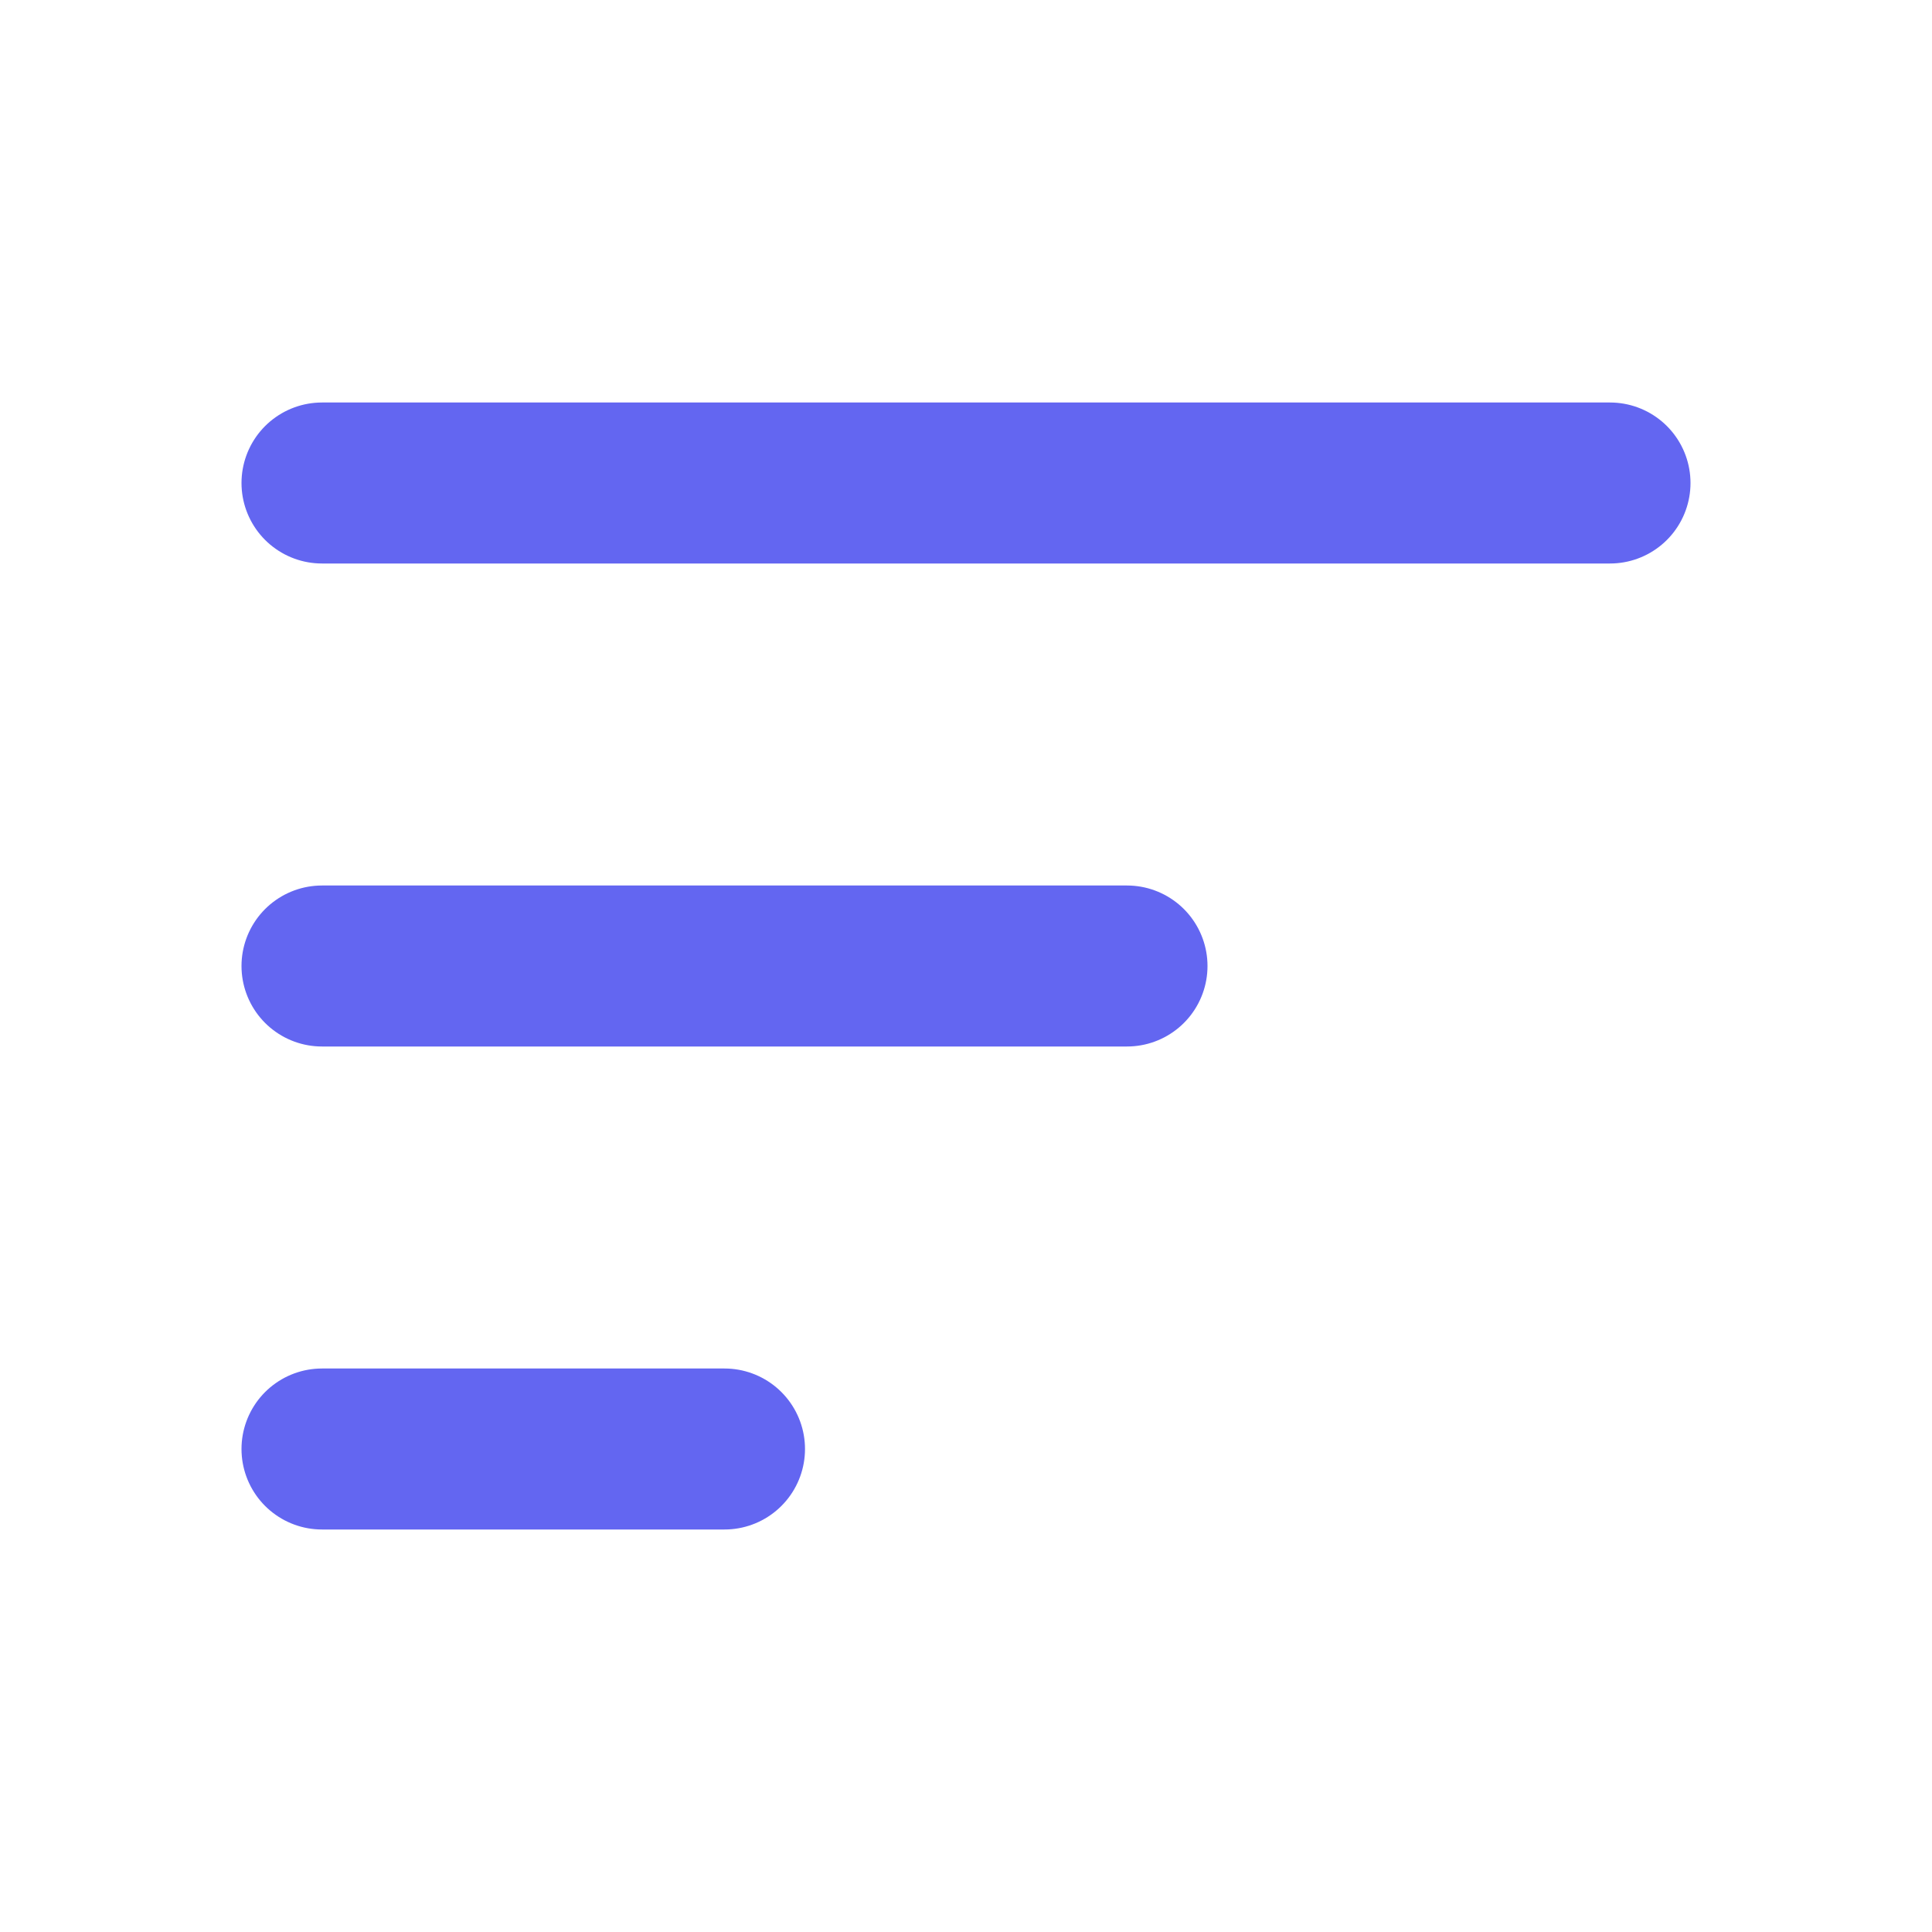
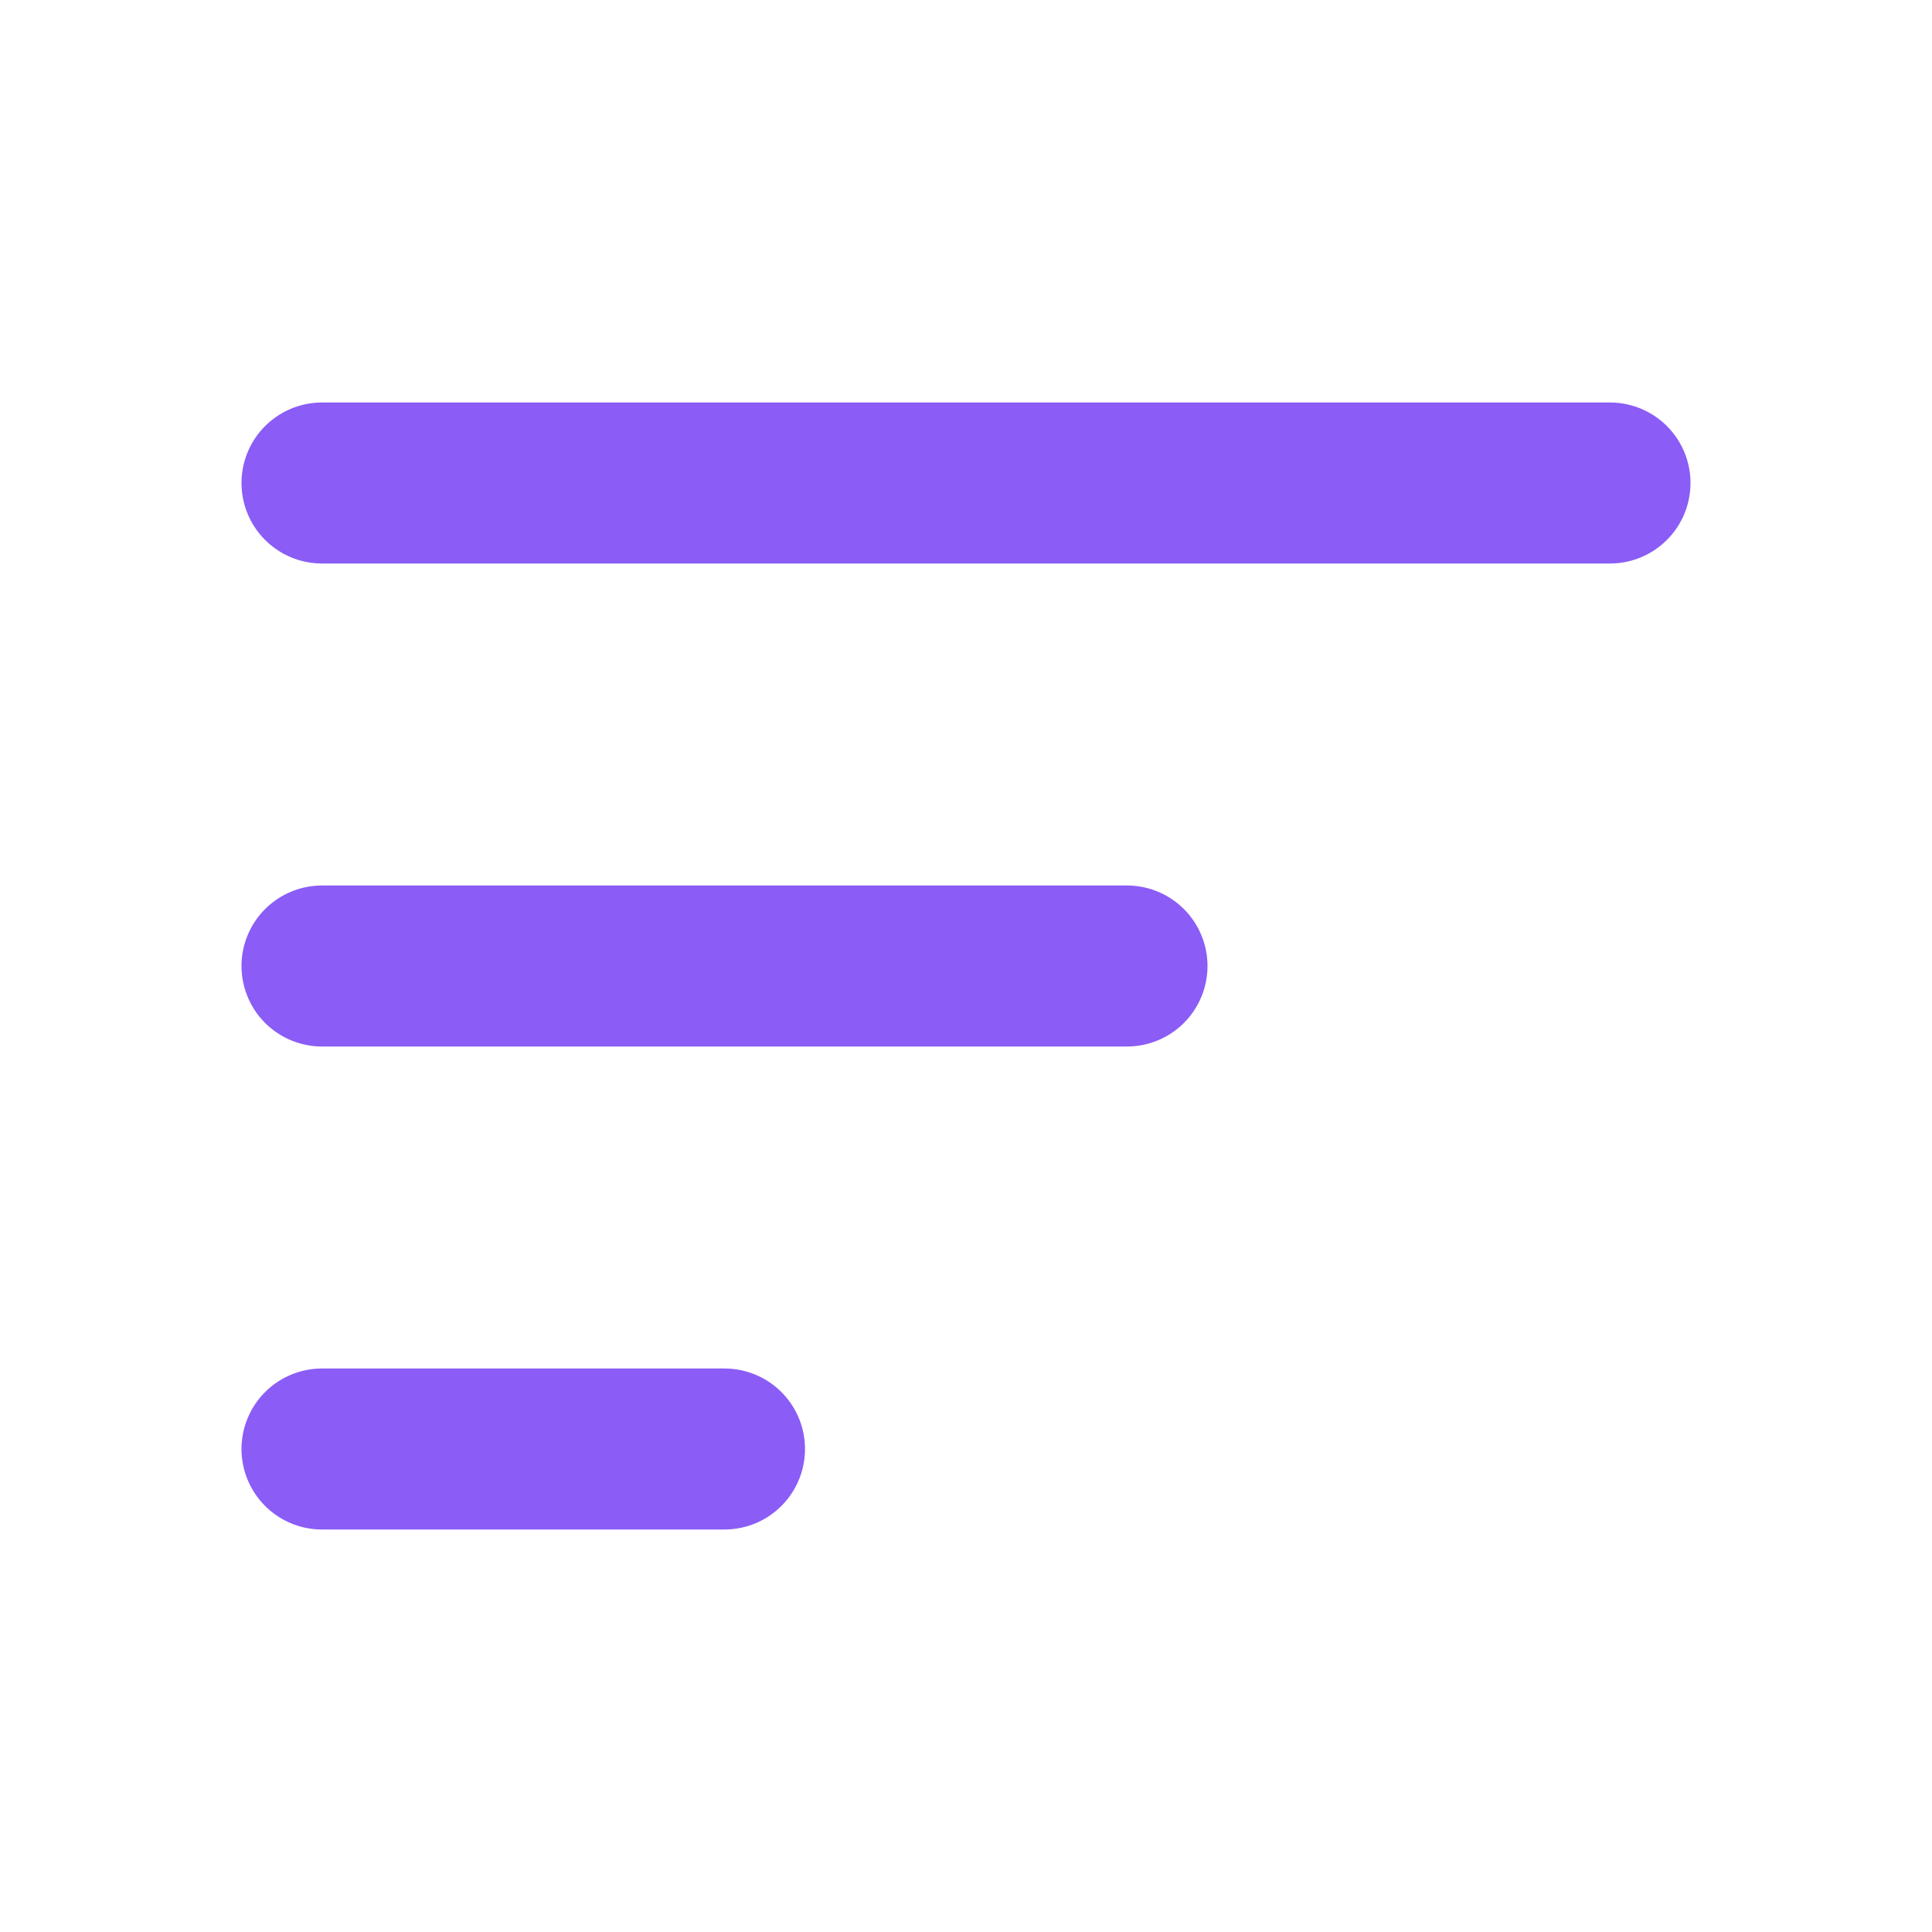
<svg xmlns="http://www.w3.org/2000/svg" width="20px" height="20px" viewBox="0 0 24 24" fill="none">
  <g id="SVGRepo_bgCarrier" stroke-width="0" />
  <g id="SVGRepo_tracerCarrier" stroke-linecap="round" stroke-linejoin="round" />
  <g id="SVGRepo_iconCarrier">
-     <path d="M4 6H20M4 12H14M4 18H9" stroke="#6366f1" stroke-width="2" stroke-linecap="round" stroke-linejoin="round" />
+     <path d="M4 6H20M4 12H14M4 18H9" stroke="#8b5cf6" stroke-width="2" stroke-linecap="round" stroke-linejoin="round" />
  </g>
</svg>
